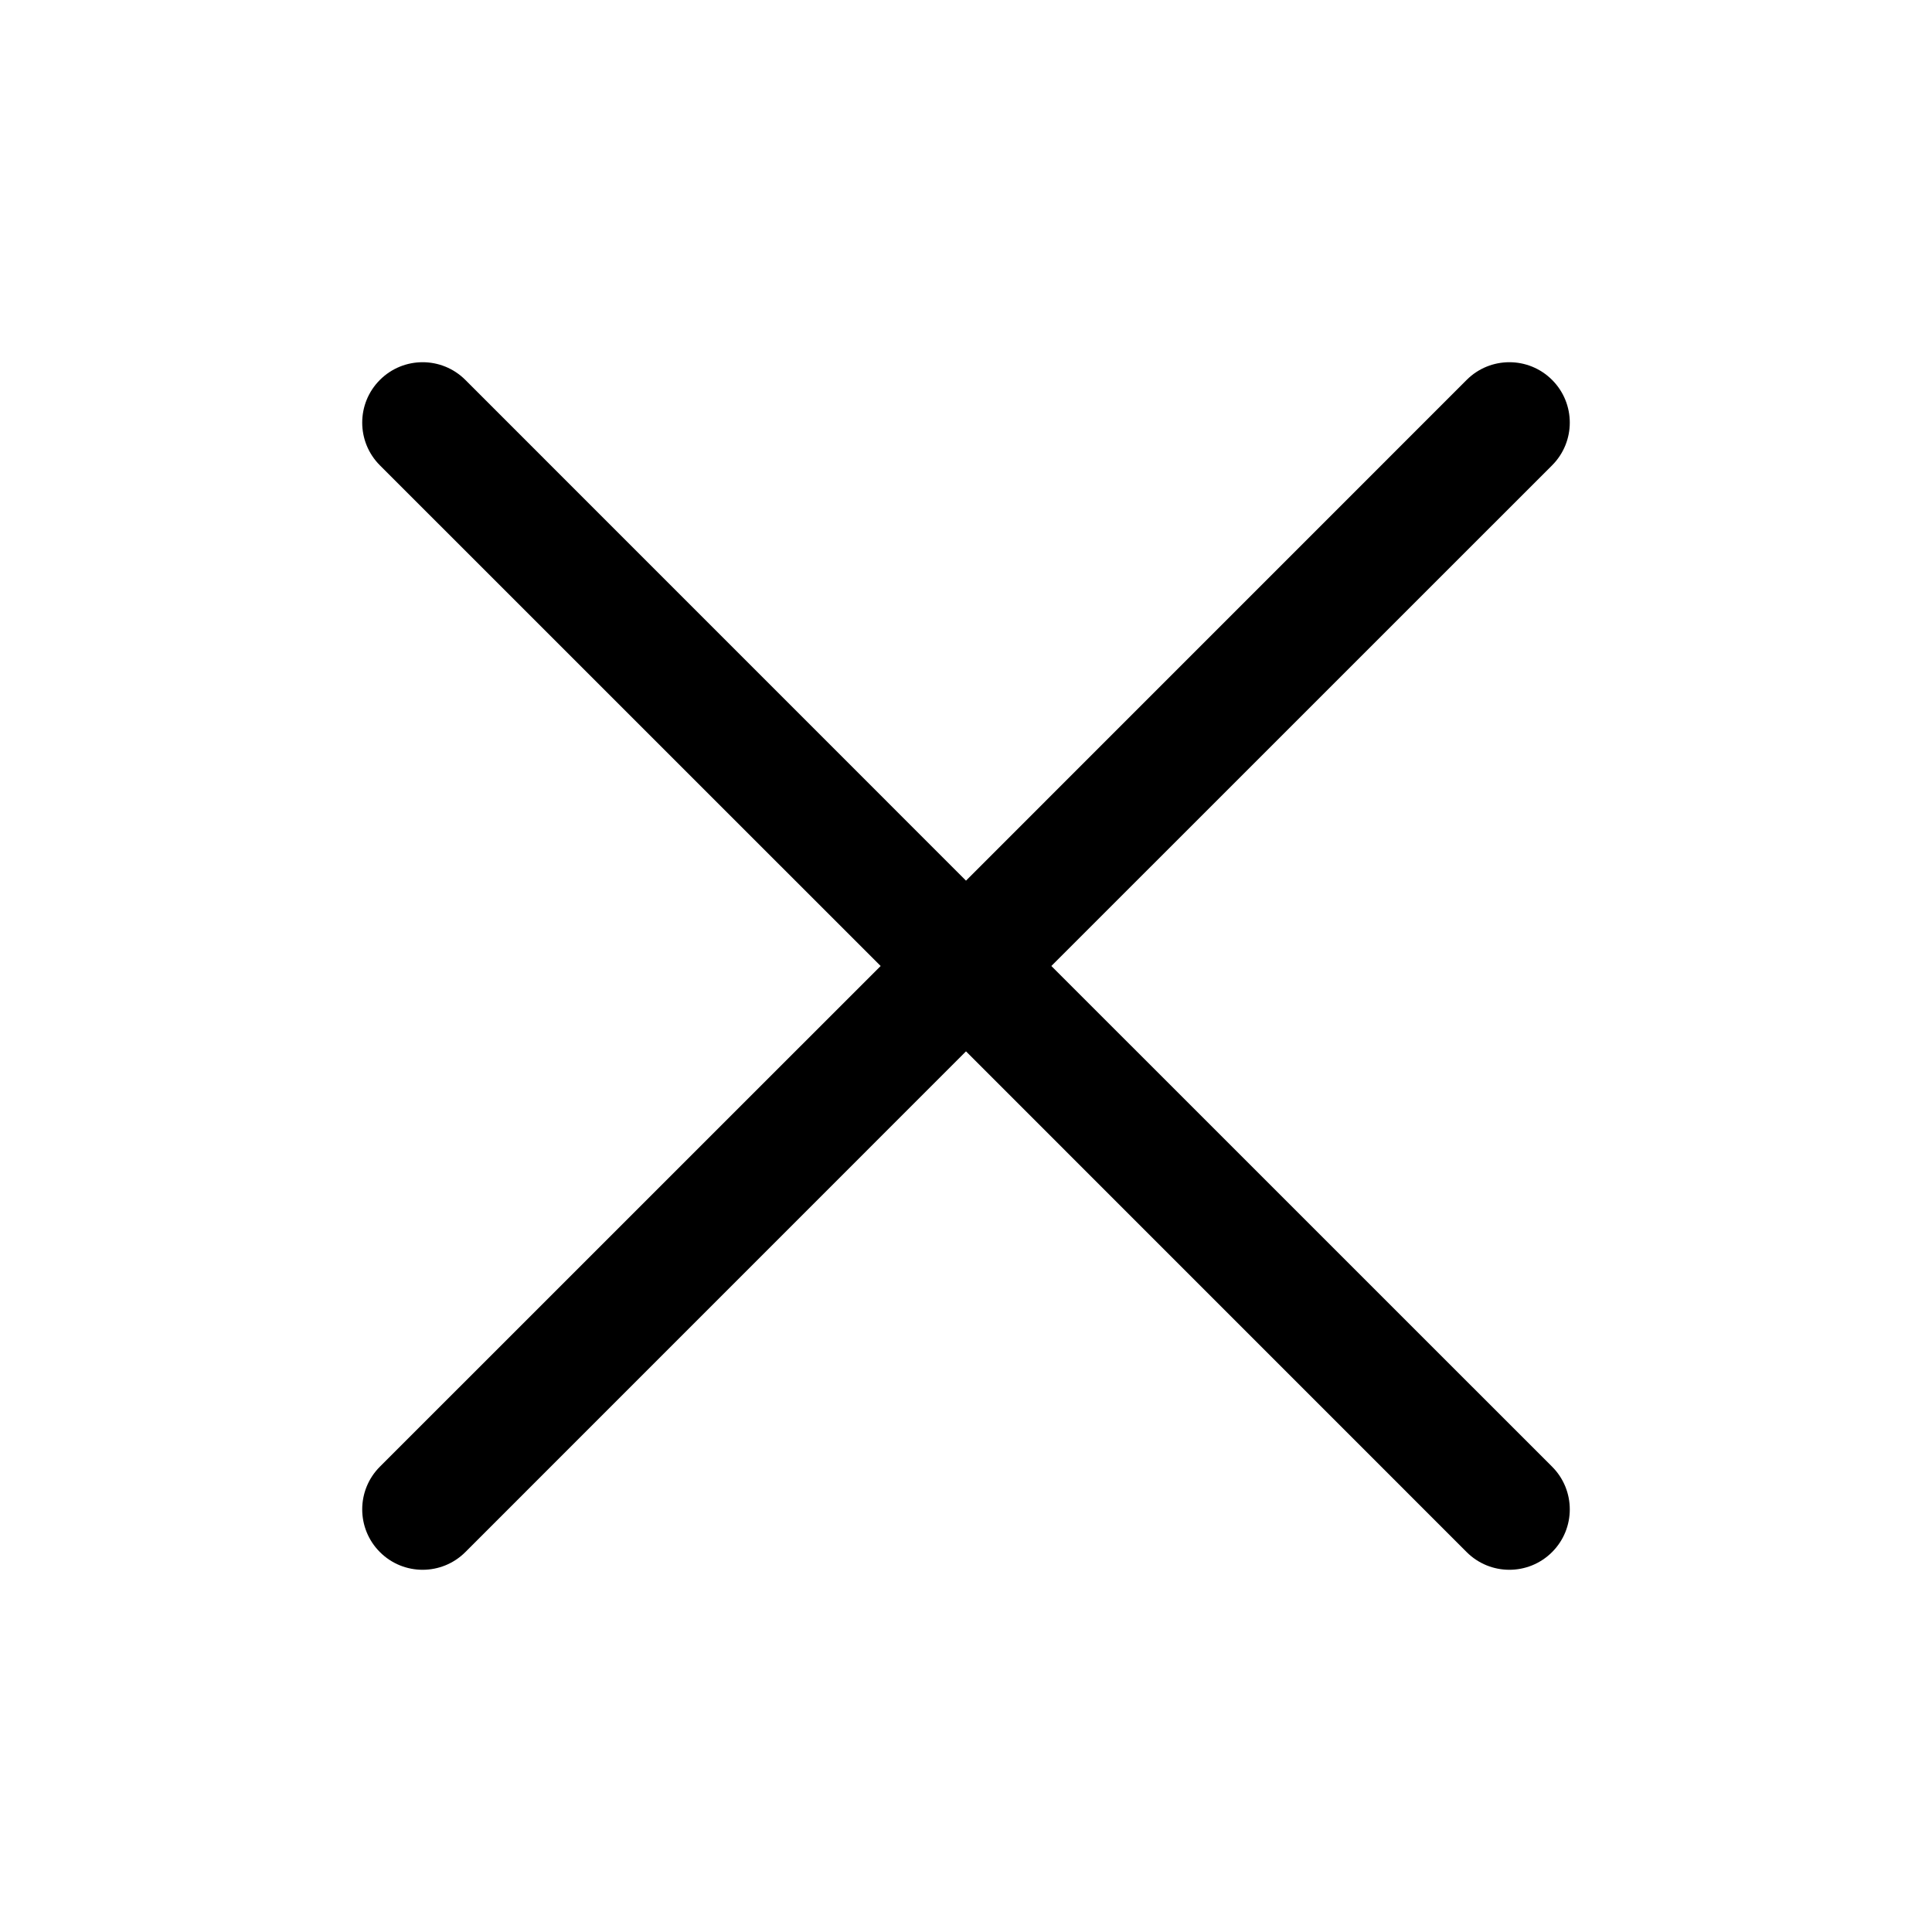
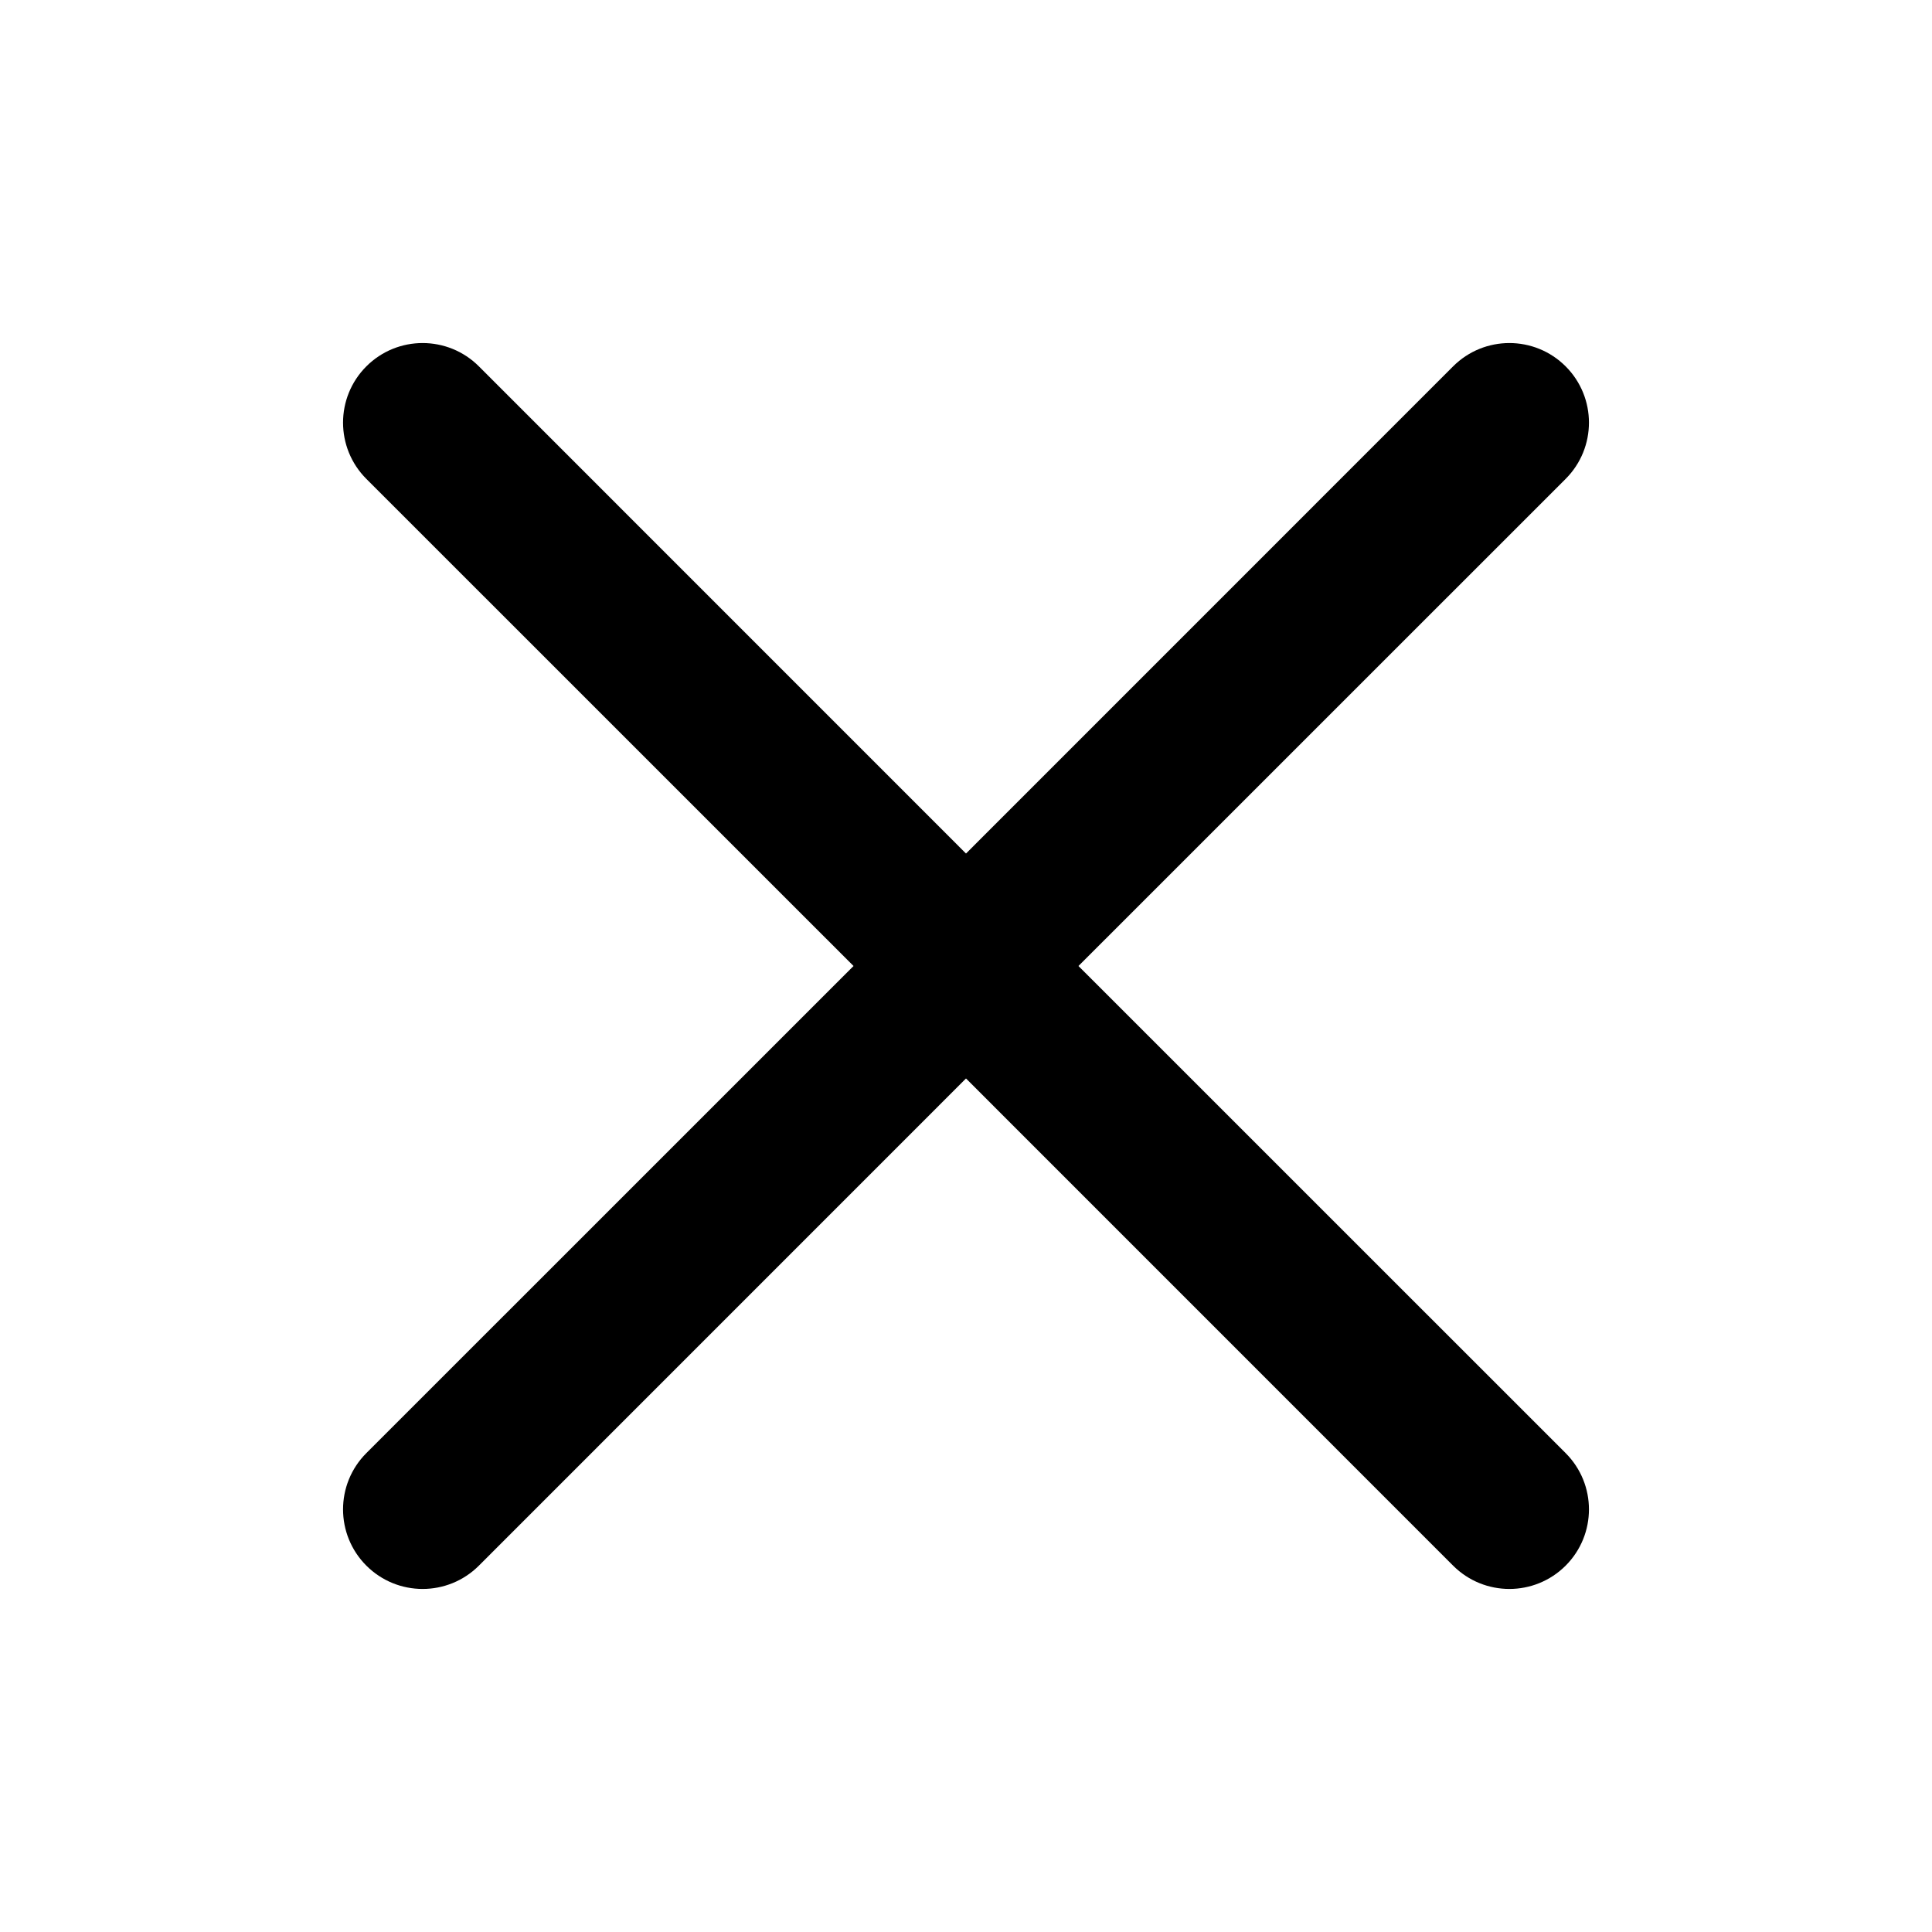
- <svg xmlns="http://www.w3.org/2000/svg" viewBox="0 0 256 256" fill="currentColor">
+ <svg xmlns="http://www.w3.org/2000/svg" viewBox="0 0 256 256" fill="currentColor" stroke="currentColor" stroke-width="5.08" stroke-linejoin="round" stroke-linecap="round">
  <path d="M205.66,194.34a8,8,0,0,1-11.32,11.32L128,139.31,61.66,205.66a8,8,0,0,1-11.32-11.32L116.69,128,50.34,61.66A8,8,0,0,1,61.66,50.34L128,116.69l66.34-66.35a8,8,0,0,1,11.32,11.32L139.31,128Z" />
</svg>
